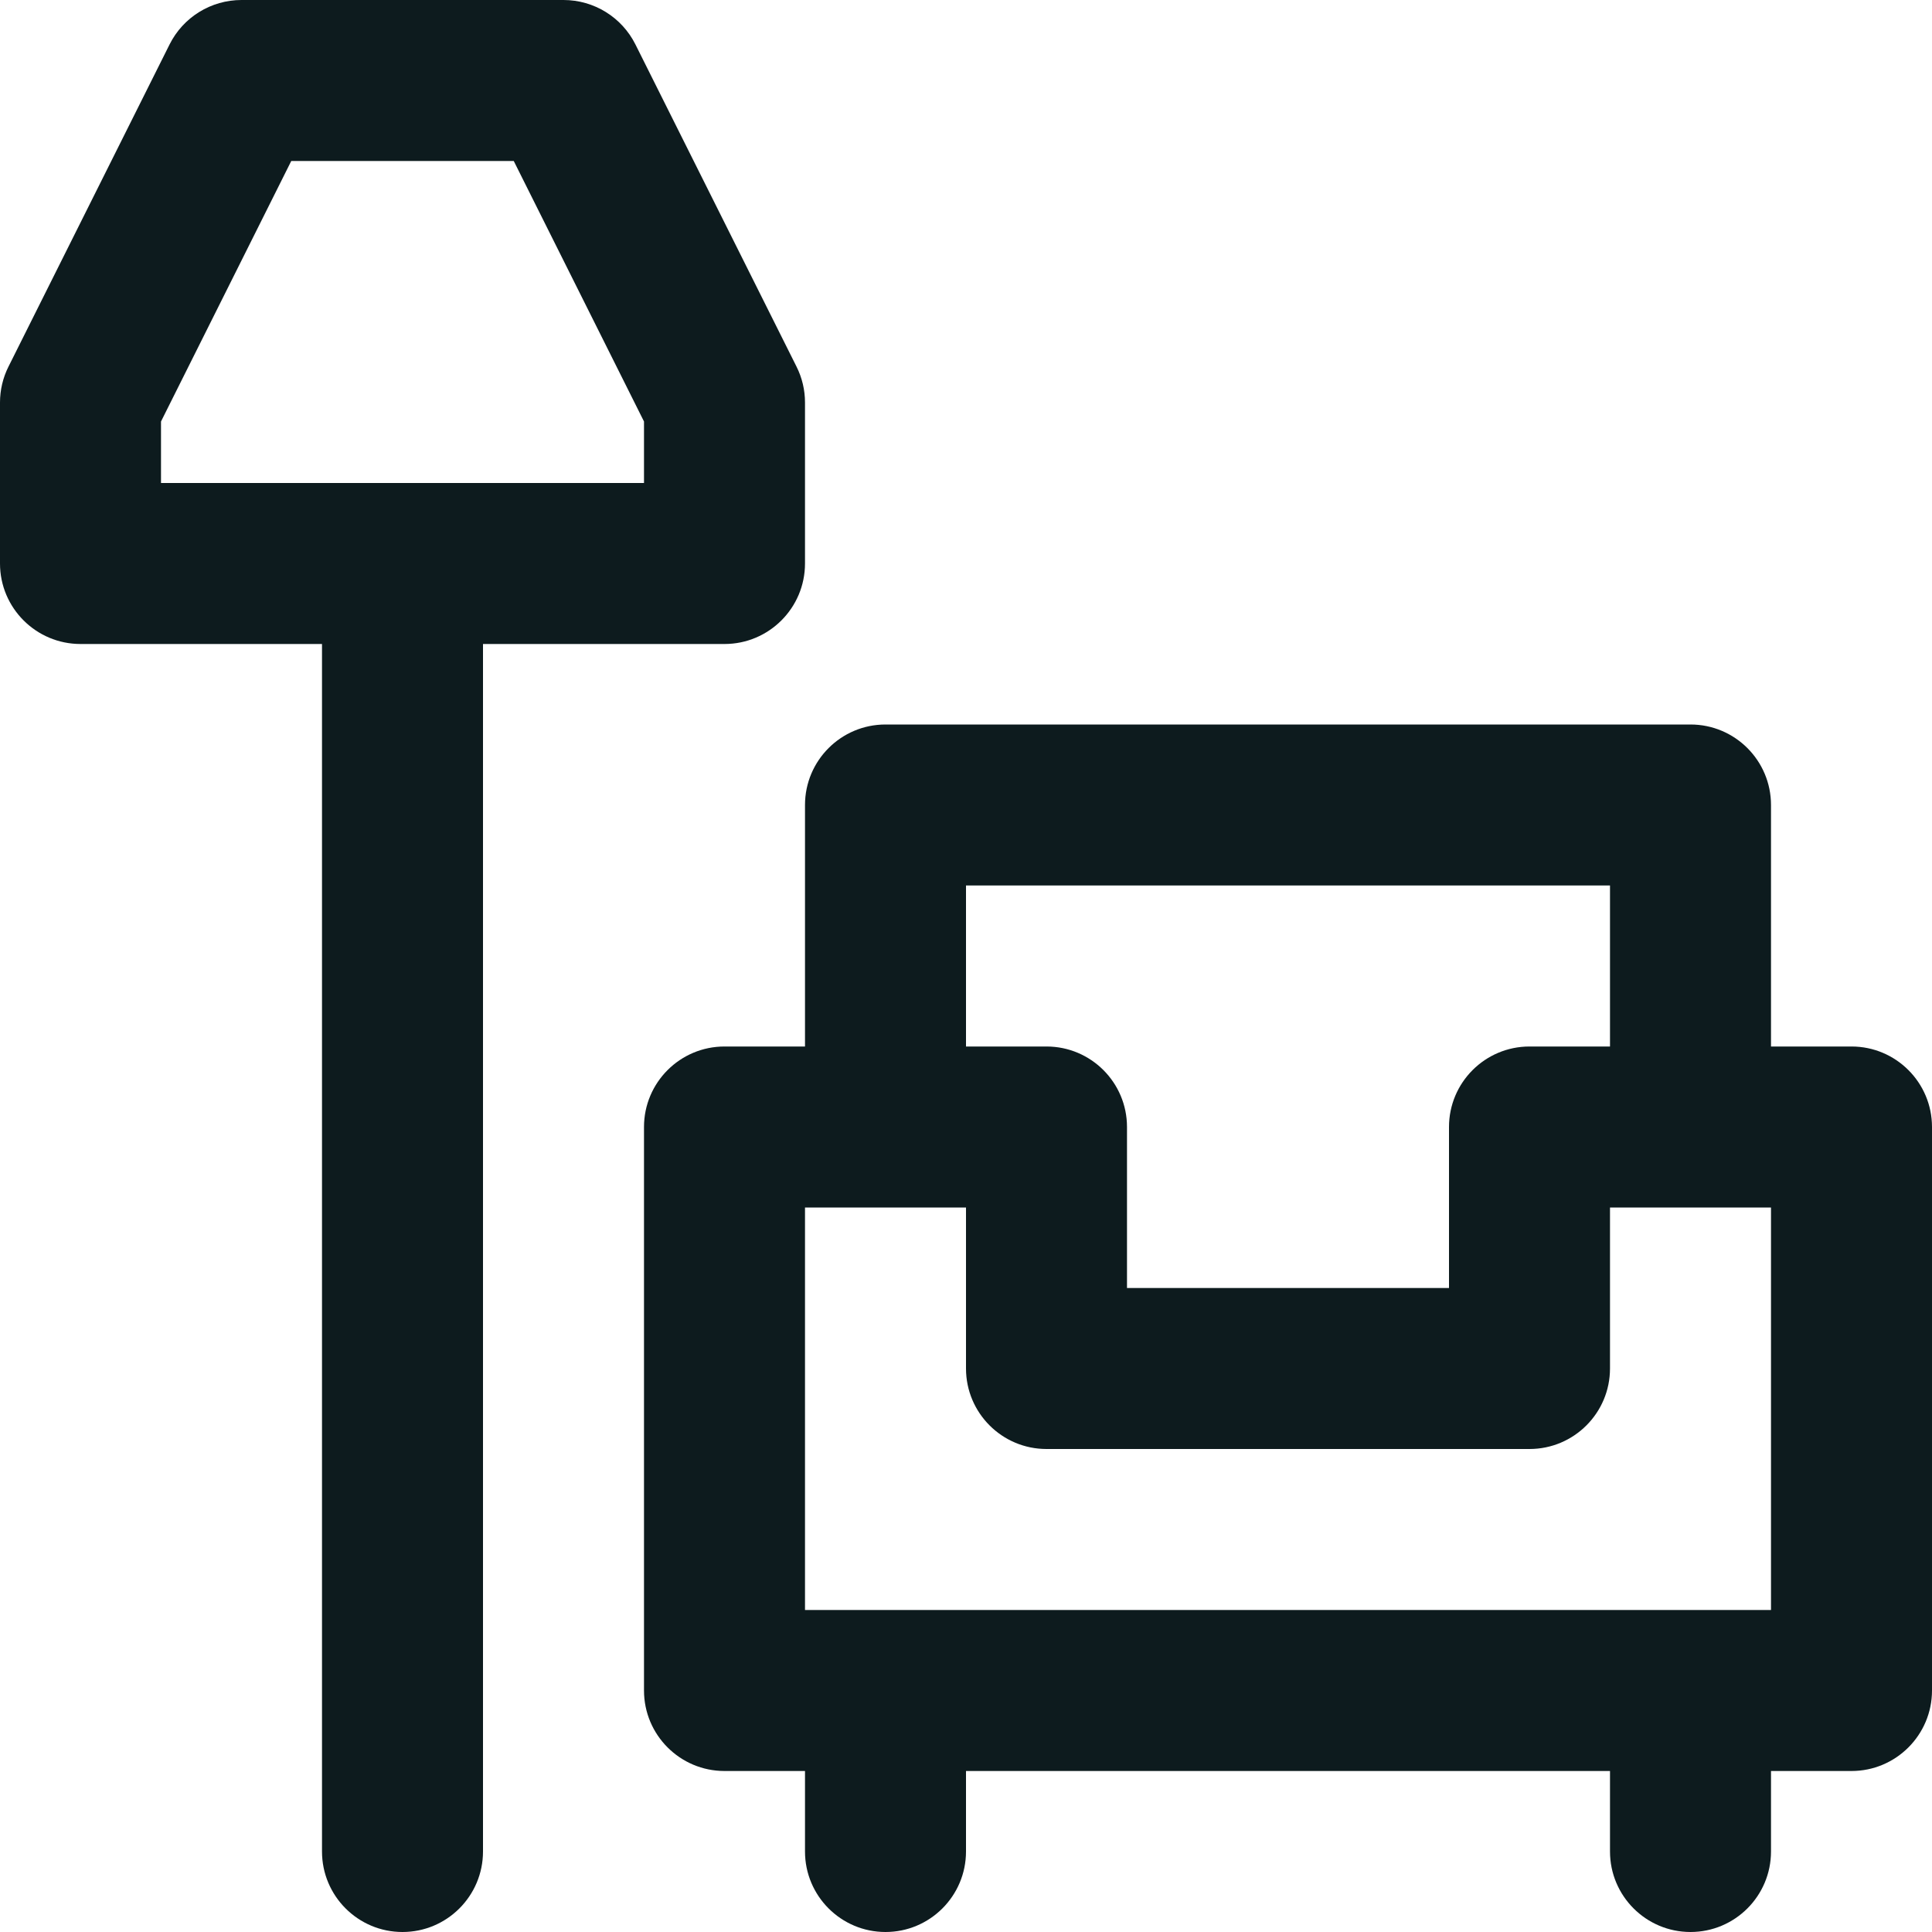
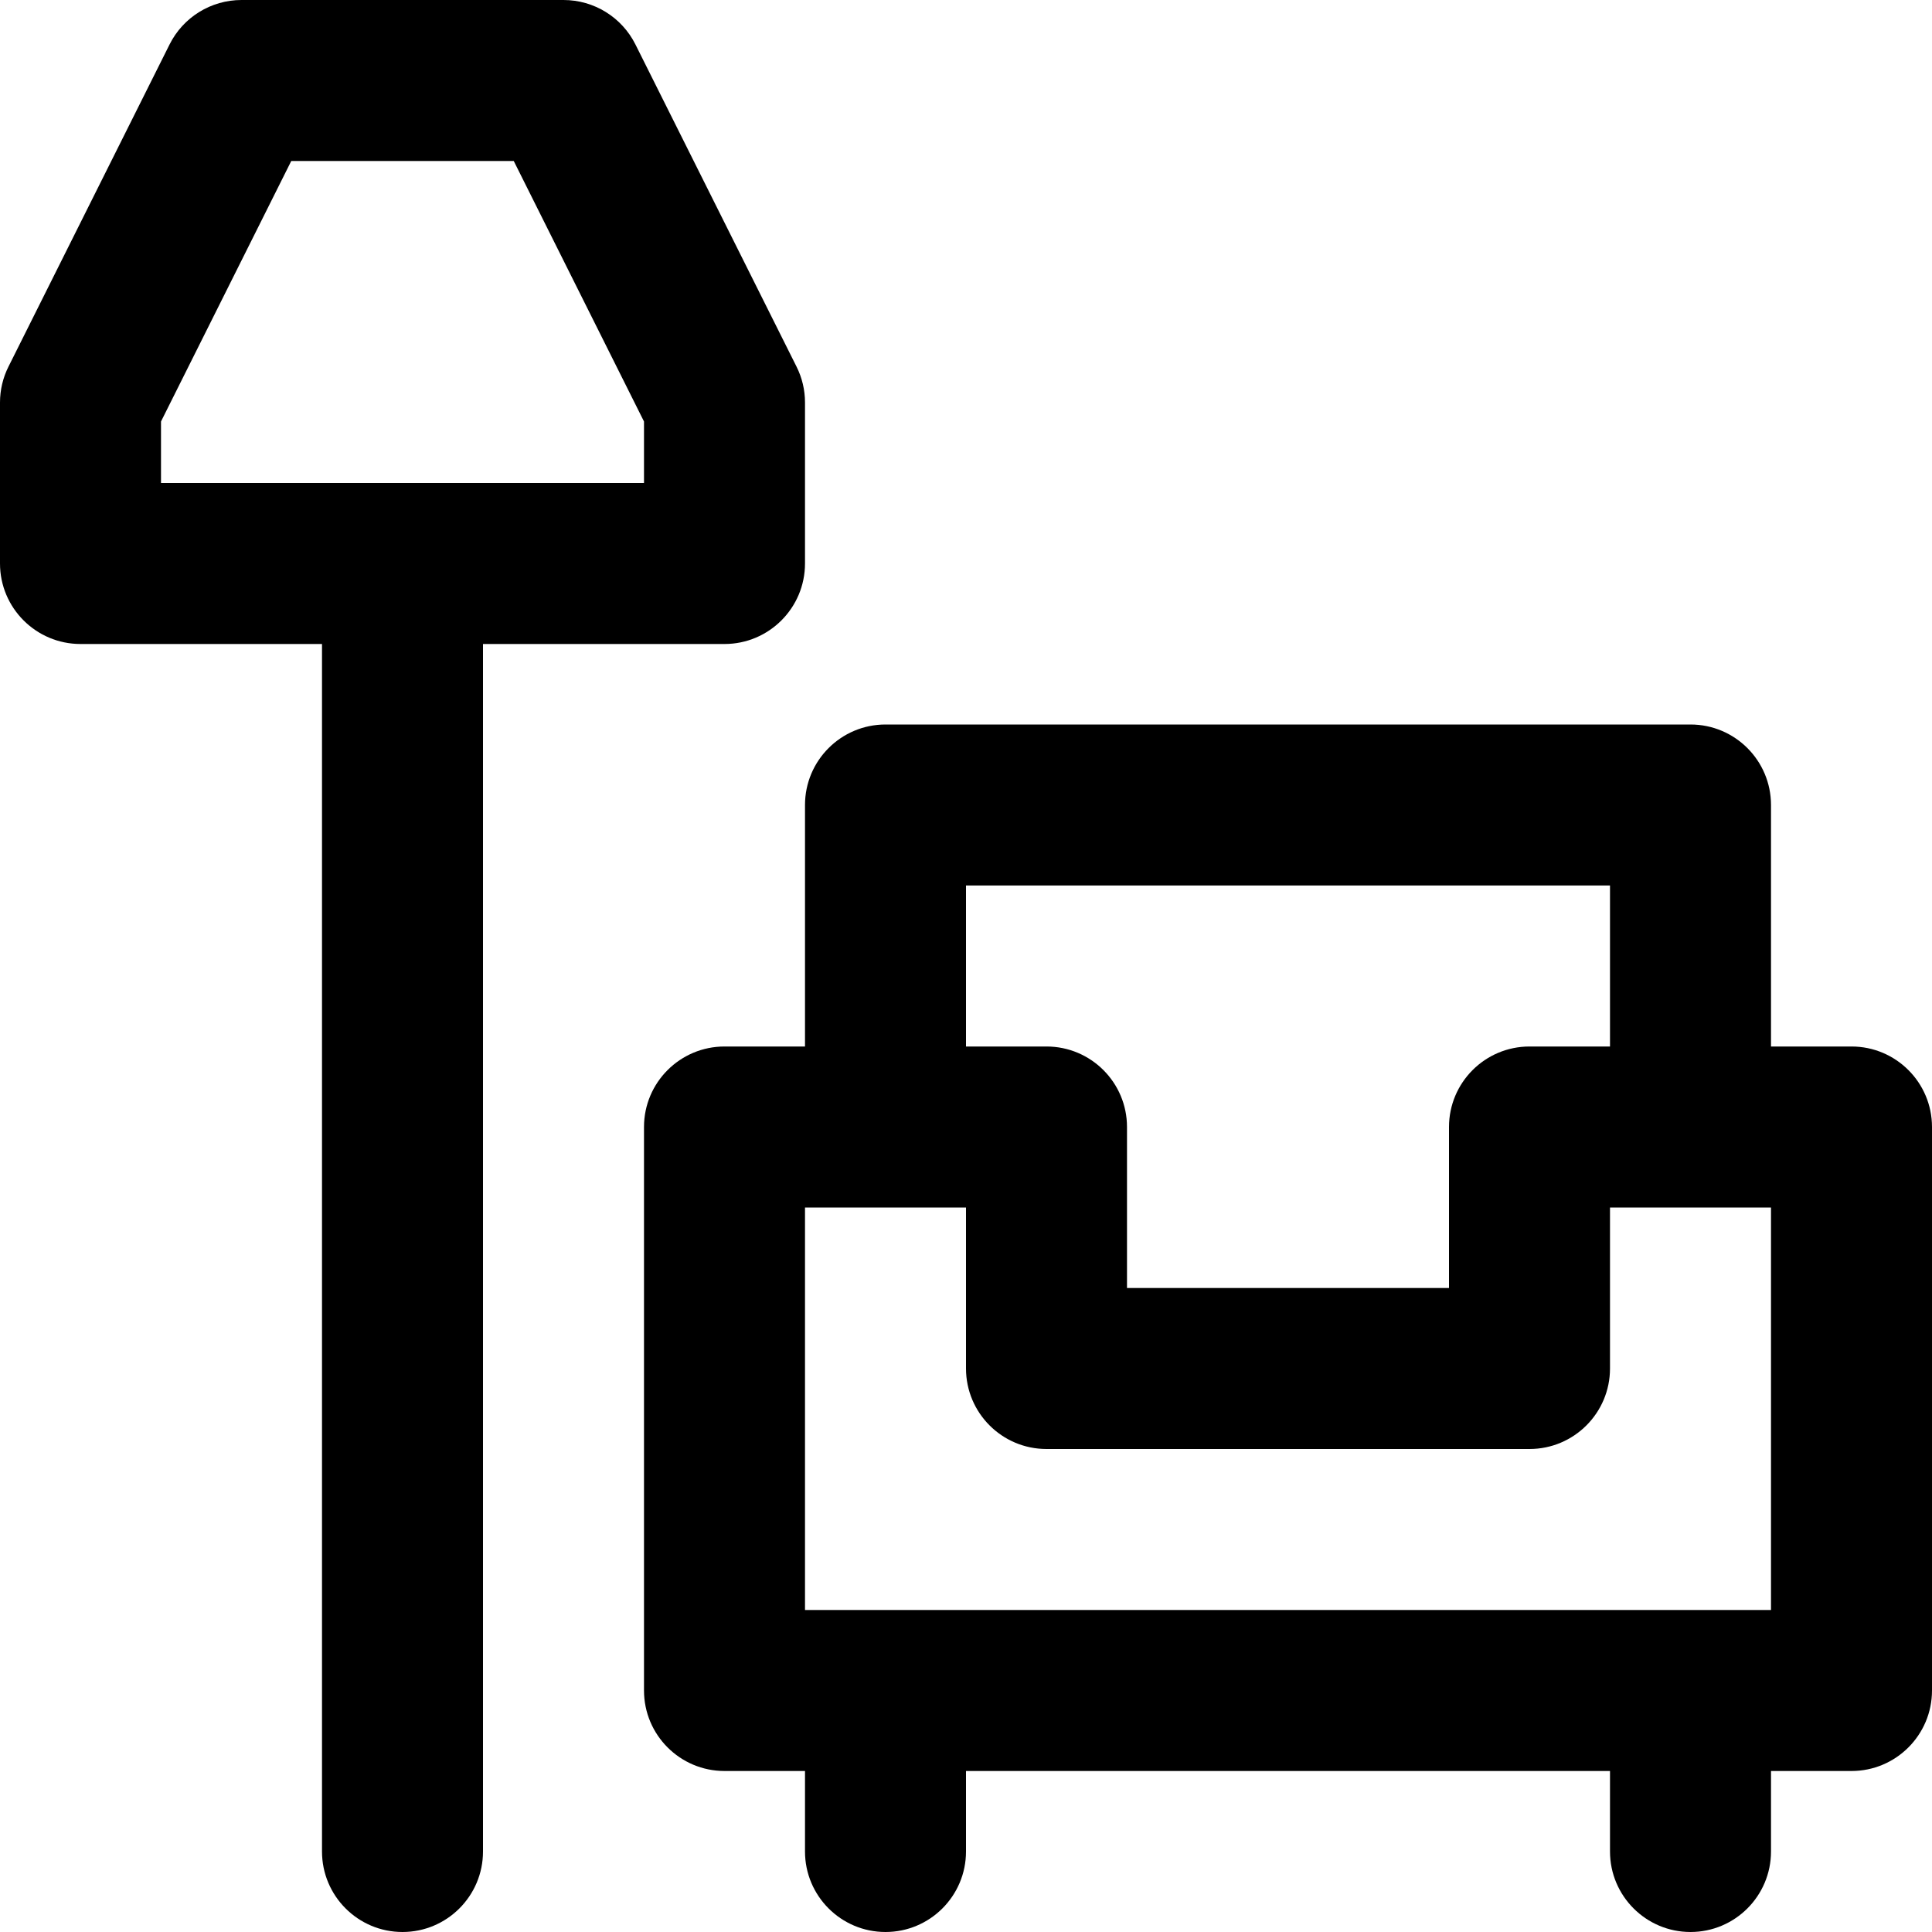
- <svg xmlns="http://www.w3.org/2000/svg" width="24" height="24" viewBox="0 0 24 24" fill="none">
-   <path fill-rule="evenodd" clip-rule="evenodd" d="M3 0C2.621 0 2.275 0.214 2.106 0.553L0.106 4.553C0.036 4.692 0 4.845 0 5V7C0 7.552 0.448 8 1 8H4L4 23C4 23.552 4.448 24 5 24C5.552 24 6 23.552 6 23L6 8H9C9.552 8 10 7.552 10 7V5C10 4.845 9.964 4.692 9.894 4.553L7.894 0.553C7.725 0.214 7.379 0 7 0H3ZM5 6H8V5.236L6.382 2H3.618L2 5.236V6H5ZM11 9C10.448 9 10 9.448 10 10V13H9C8.448 13 8 13.448 8 14V21C8 21.552 8.448 22 9 22H10V23C10 23.552 10.448 24 11 24C11.552 24 12 23.552 12 23V22H20V23C20 23.552 20.448 24 21 24C21.552 24 22 23.552 22 23V22H23C23.552 22 24 21.552 24 21V14C24 13.448 23.552 13 23 13H22V10C22 9.448 21.552 9 21 9H11ZM21 20H22V15H21H20V17C20 17.552 19.552 18 19 18H13C12.448 18 12 17.552 12 17V15H11H10V20H11H21ZM20 13V11H12V13H13C13.552 13 14 13.448 14 14V16H18V14C18 13.448 18.448 13 19 13H20Z" fill="#0D1B1E" />
+ <svg xmlns="http://www.w3.org/2000/svg" width="24" height="24" viewBox="0 0 24 24" fill="current">
+   <path fill-rule="evenodd" clip-rule="evenodd" d="M3 0C2.621 0 2.275 0.214 2.106 0.553L0.106 4.553C0.036 4.692 0 4.845 0 5V7C0 7.552 0.448 8 1 8H4L4 23C4 23.552 4.448 24 5 24C5.552 24 6 23.552 6 23L6 8H9C9.552 8 10 7.552 10 7V5C10 4.845 9.964 4.692 9.894 4.553L7.894 0.553C7.725 0.214 7.379 0 7 0H3ZM5 6H8V5.236L6.382 2H3.618L2 5.236V6H5ZM11 9C10.448 9 10 9.448 10 10V13H9C8.448 13 8 13.448 8 14V21C8 21.552 8.448 22 9 22H10V23C10 23.552 10.448 24 11 24C11.552 24 12 23.552 12 23V22H20V23C20 23.552 20.448 24 21 24C21.552 24 22 23.552 22 23V22H23C23.552 22 24 21.552 24 21V14C24 13.448 23.552 13 23 13H22V10C22 9.448 21.552 9 21 9H11ZM21 20H22V15H21H20V17C20 17.552 19.552 18 19 18H13C12.448 18 12 17.552 12 17V15H11H10V20H11H21ZM20 13V11H12V13H13C13.552 13 14 13.448 14 14V16H18V14C18 13.448 18.448 13 19 13H20Z" fill="current" />
</svg>
